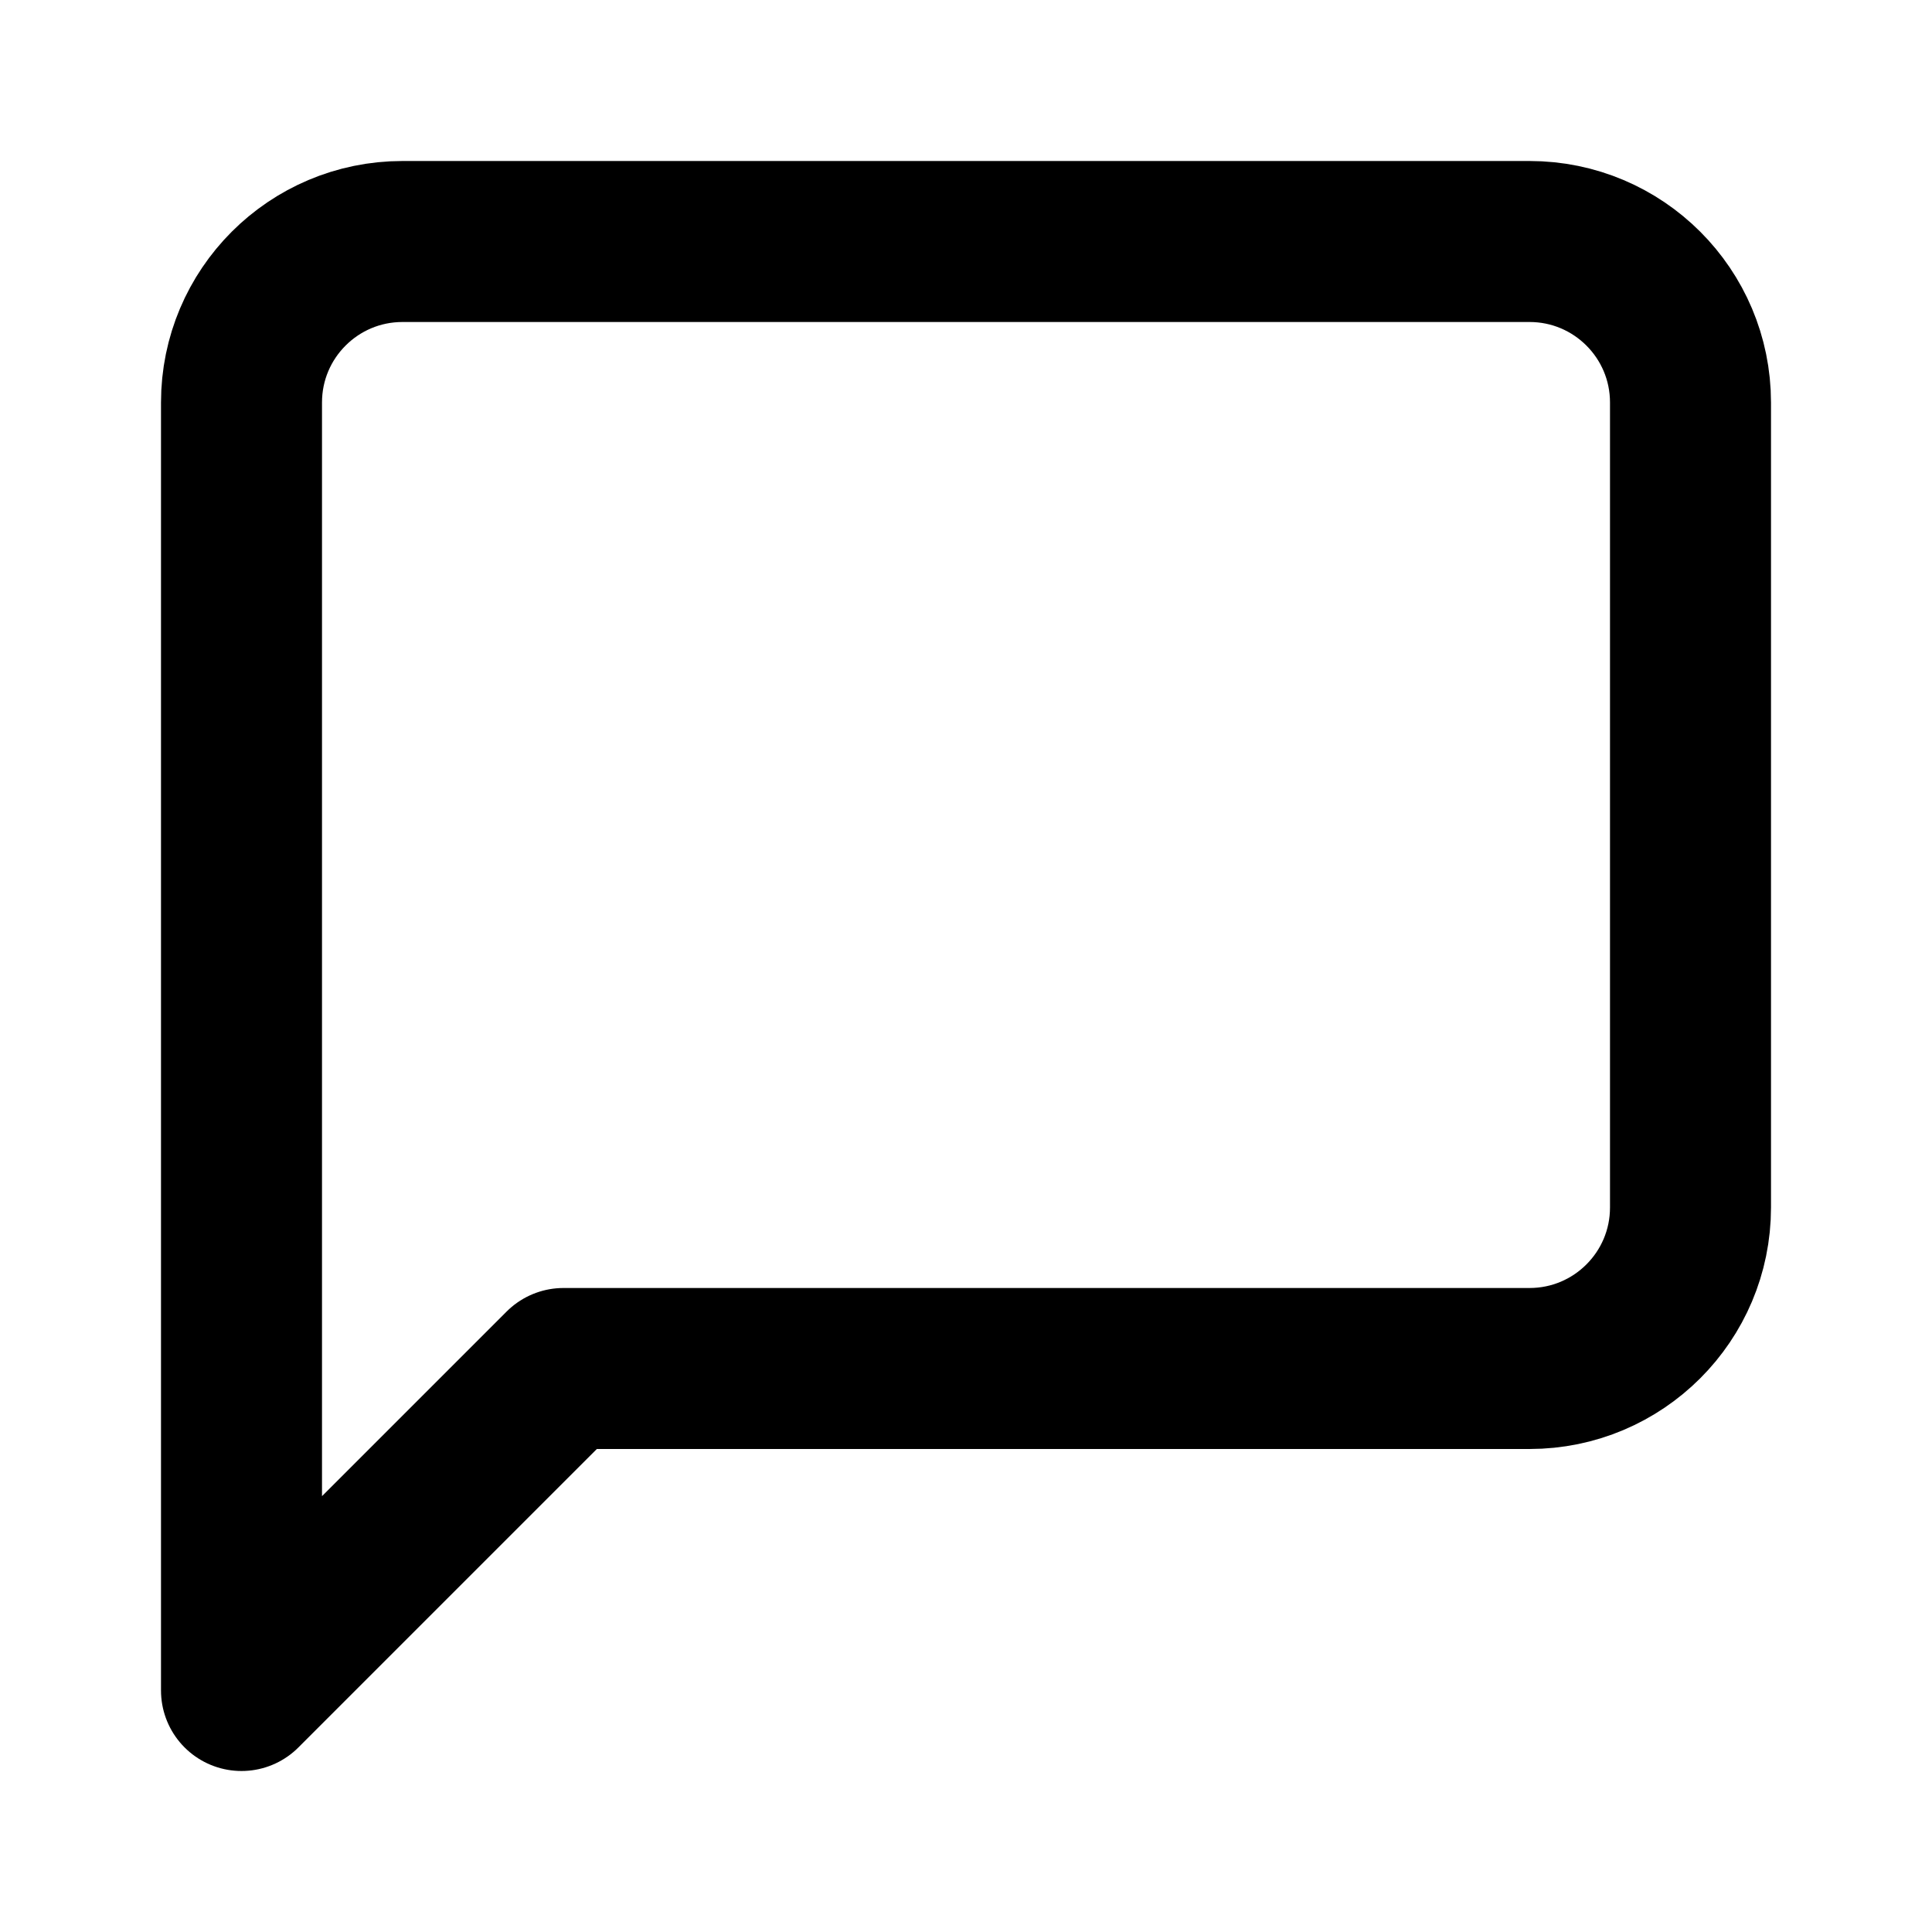
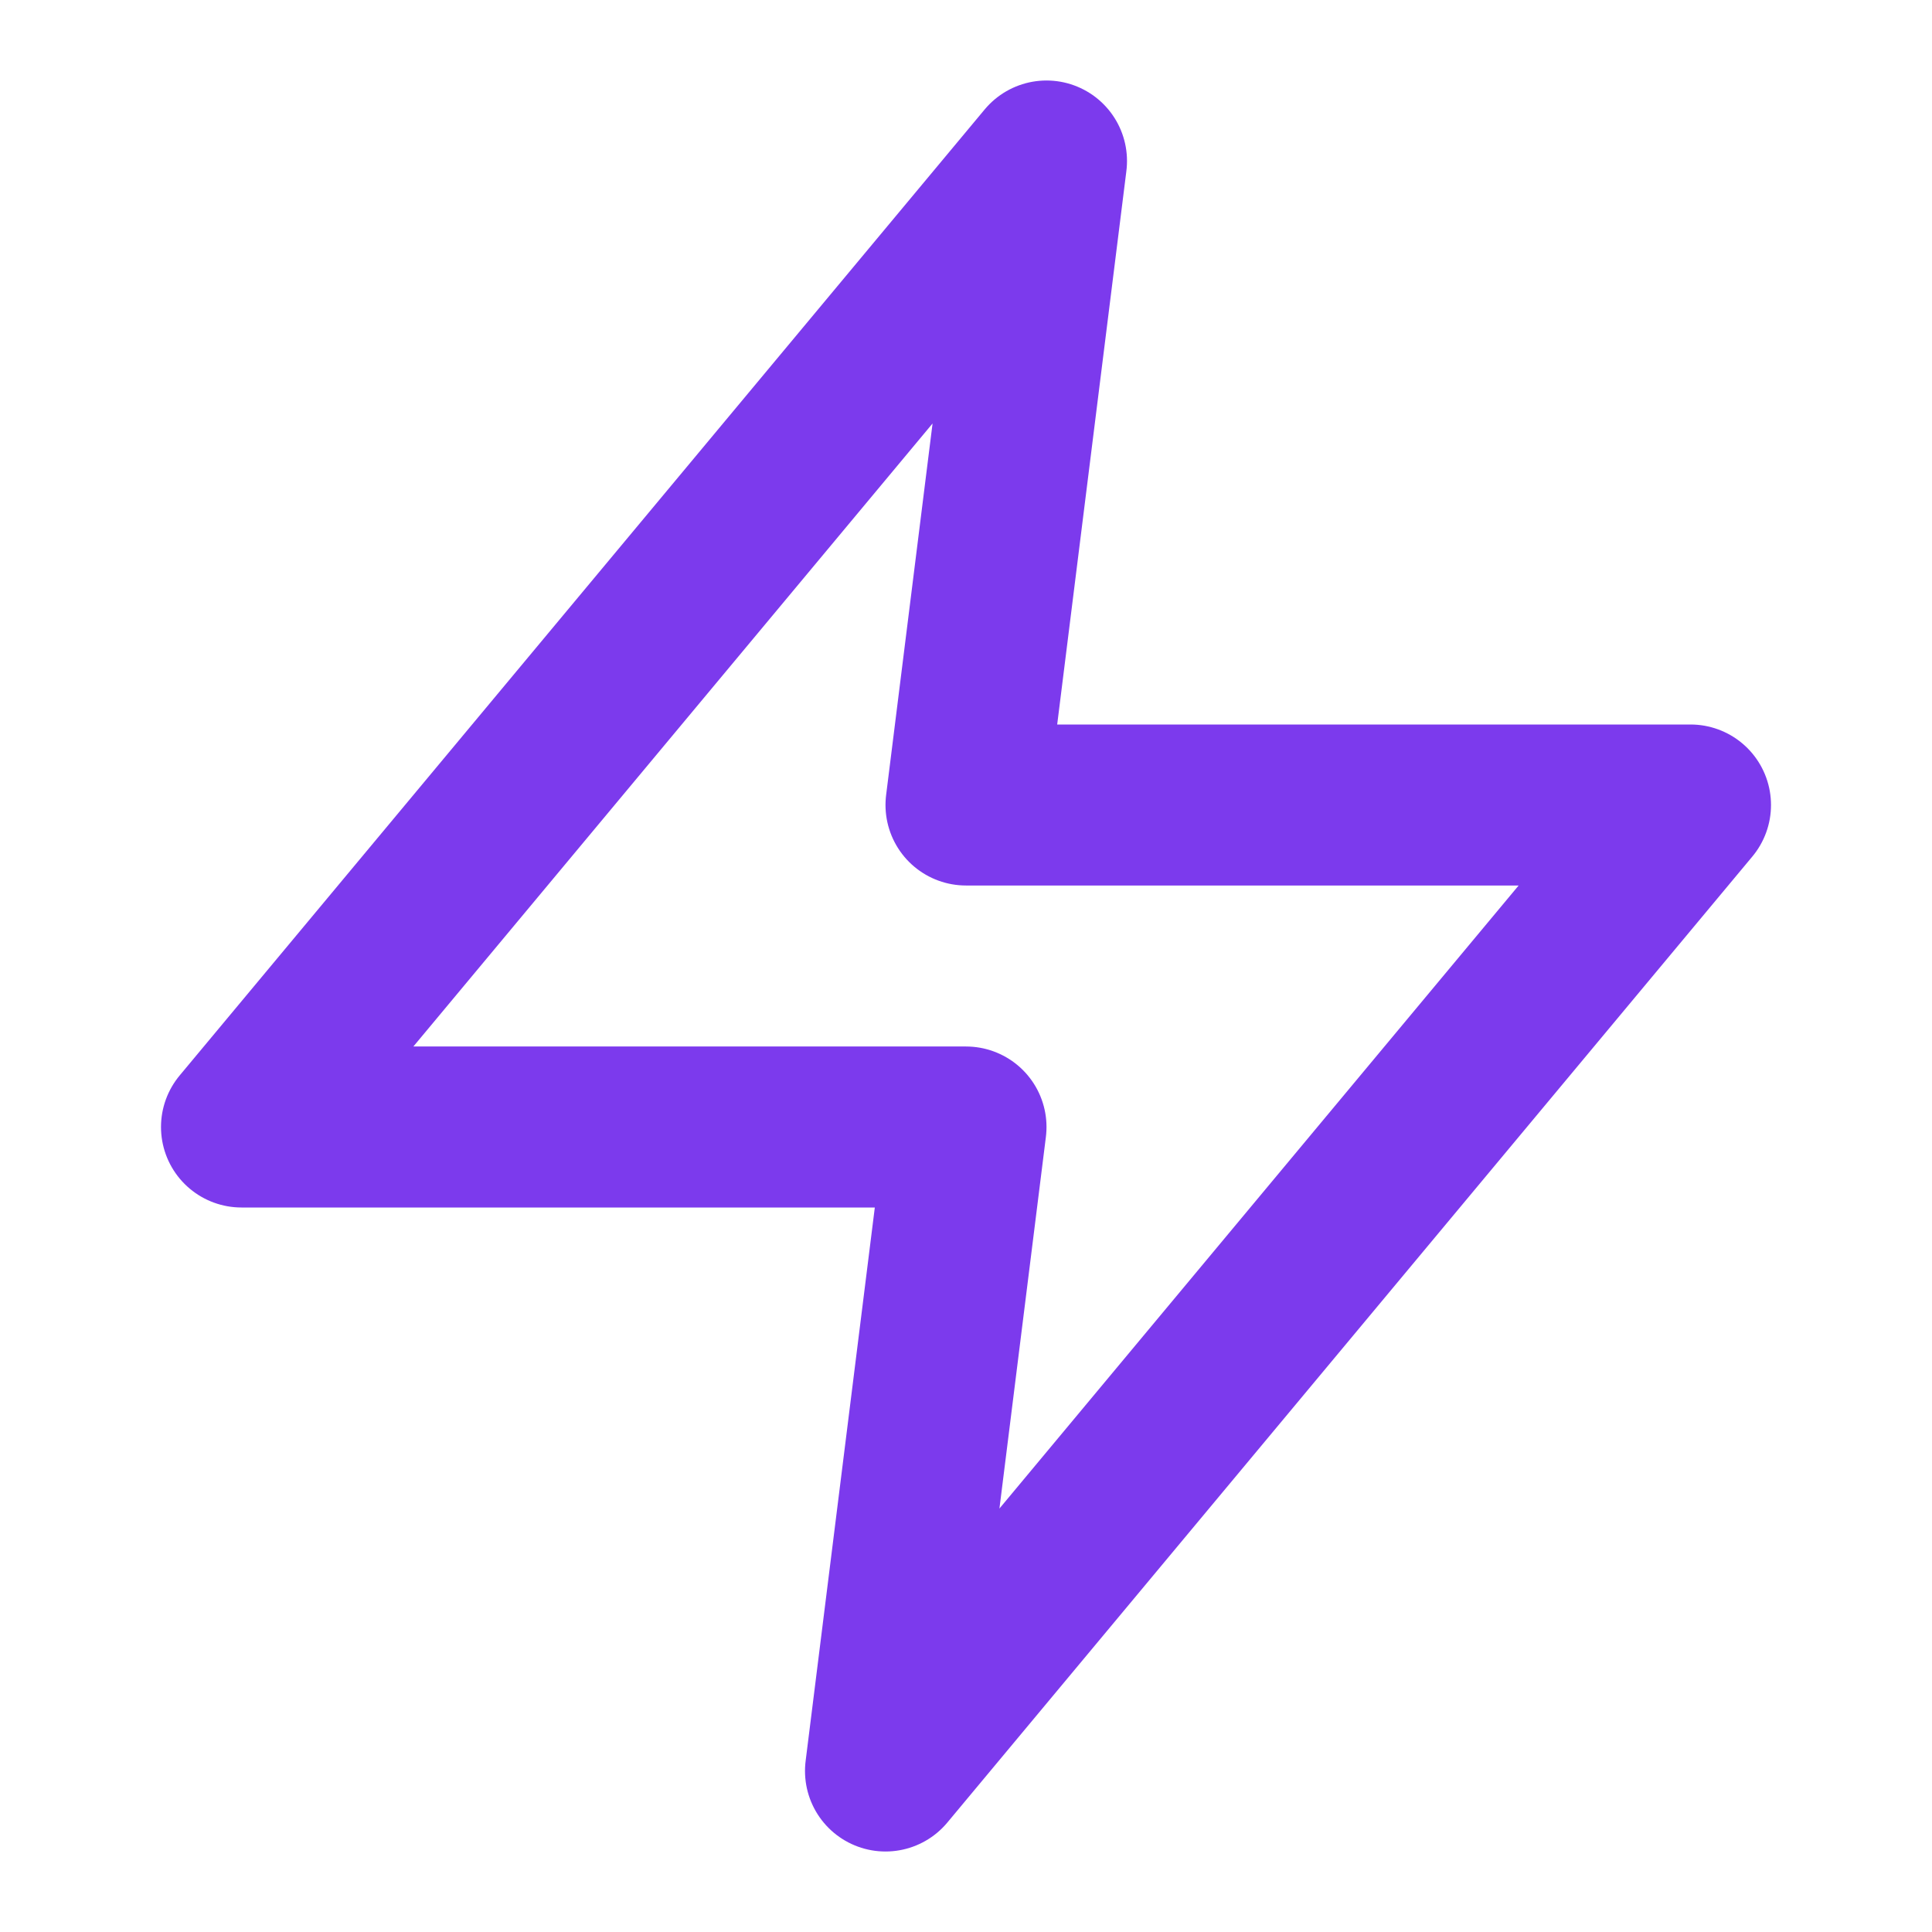
- <svg xmlns="http://www.w3.org/2000/svg" width="24" height="24" viewBox="0 0 24 24" fill="none" stroke="currentColor" stroke-width="2" stroke-linecap="round" stroke-linejoin="round">
-   <path d="M21 15a2 2 0 0 1-2 2H7l-4 4V5a2 2 0 0 1 2-2h14a2 2 0 0 1 2 2z" />
+ <svg xmlns="http://www.w3.org/2000/svg" width="32" height="32" viewBox="0 0 24 24" fill="none" stroke="#7c3aed" stroke-width="2" stroke-linecap="round" stroke-linejoin="round">
+   <path d="M13 2L3 14h9l-1 8 10-12h-9l1-8z" />
</svg>
